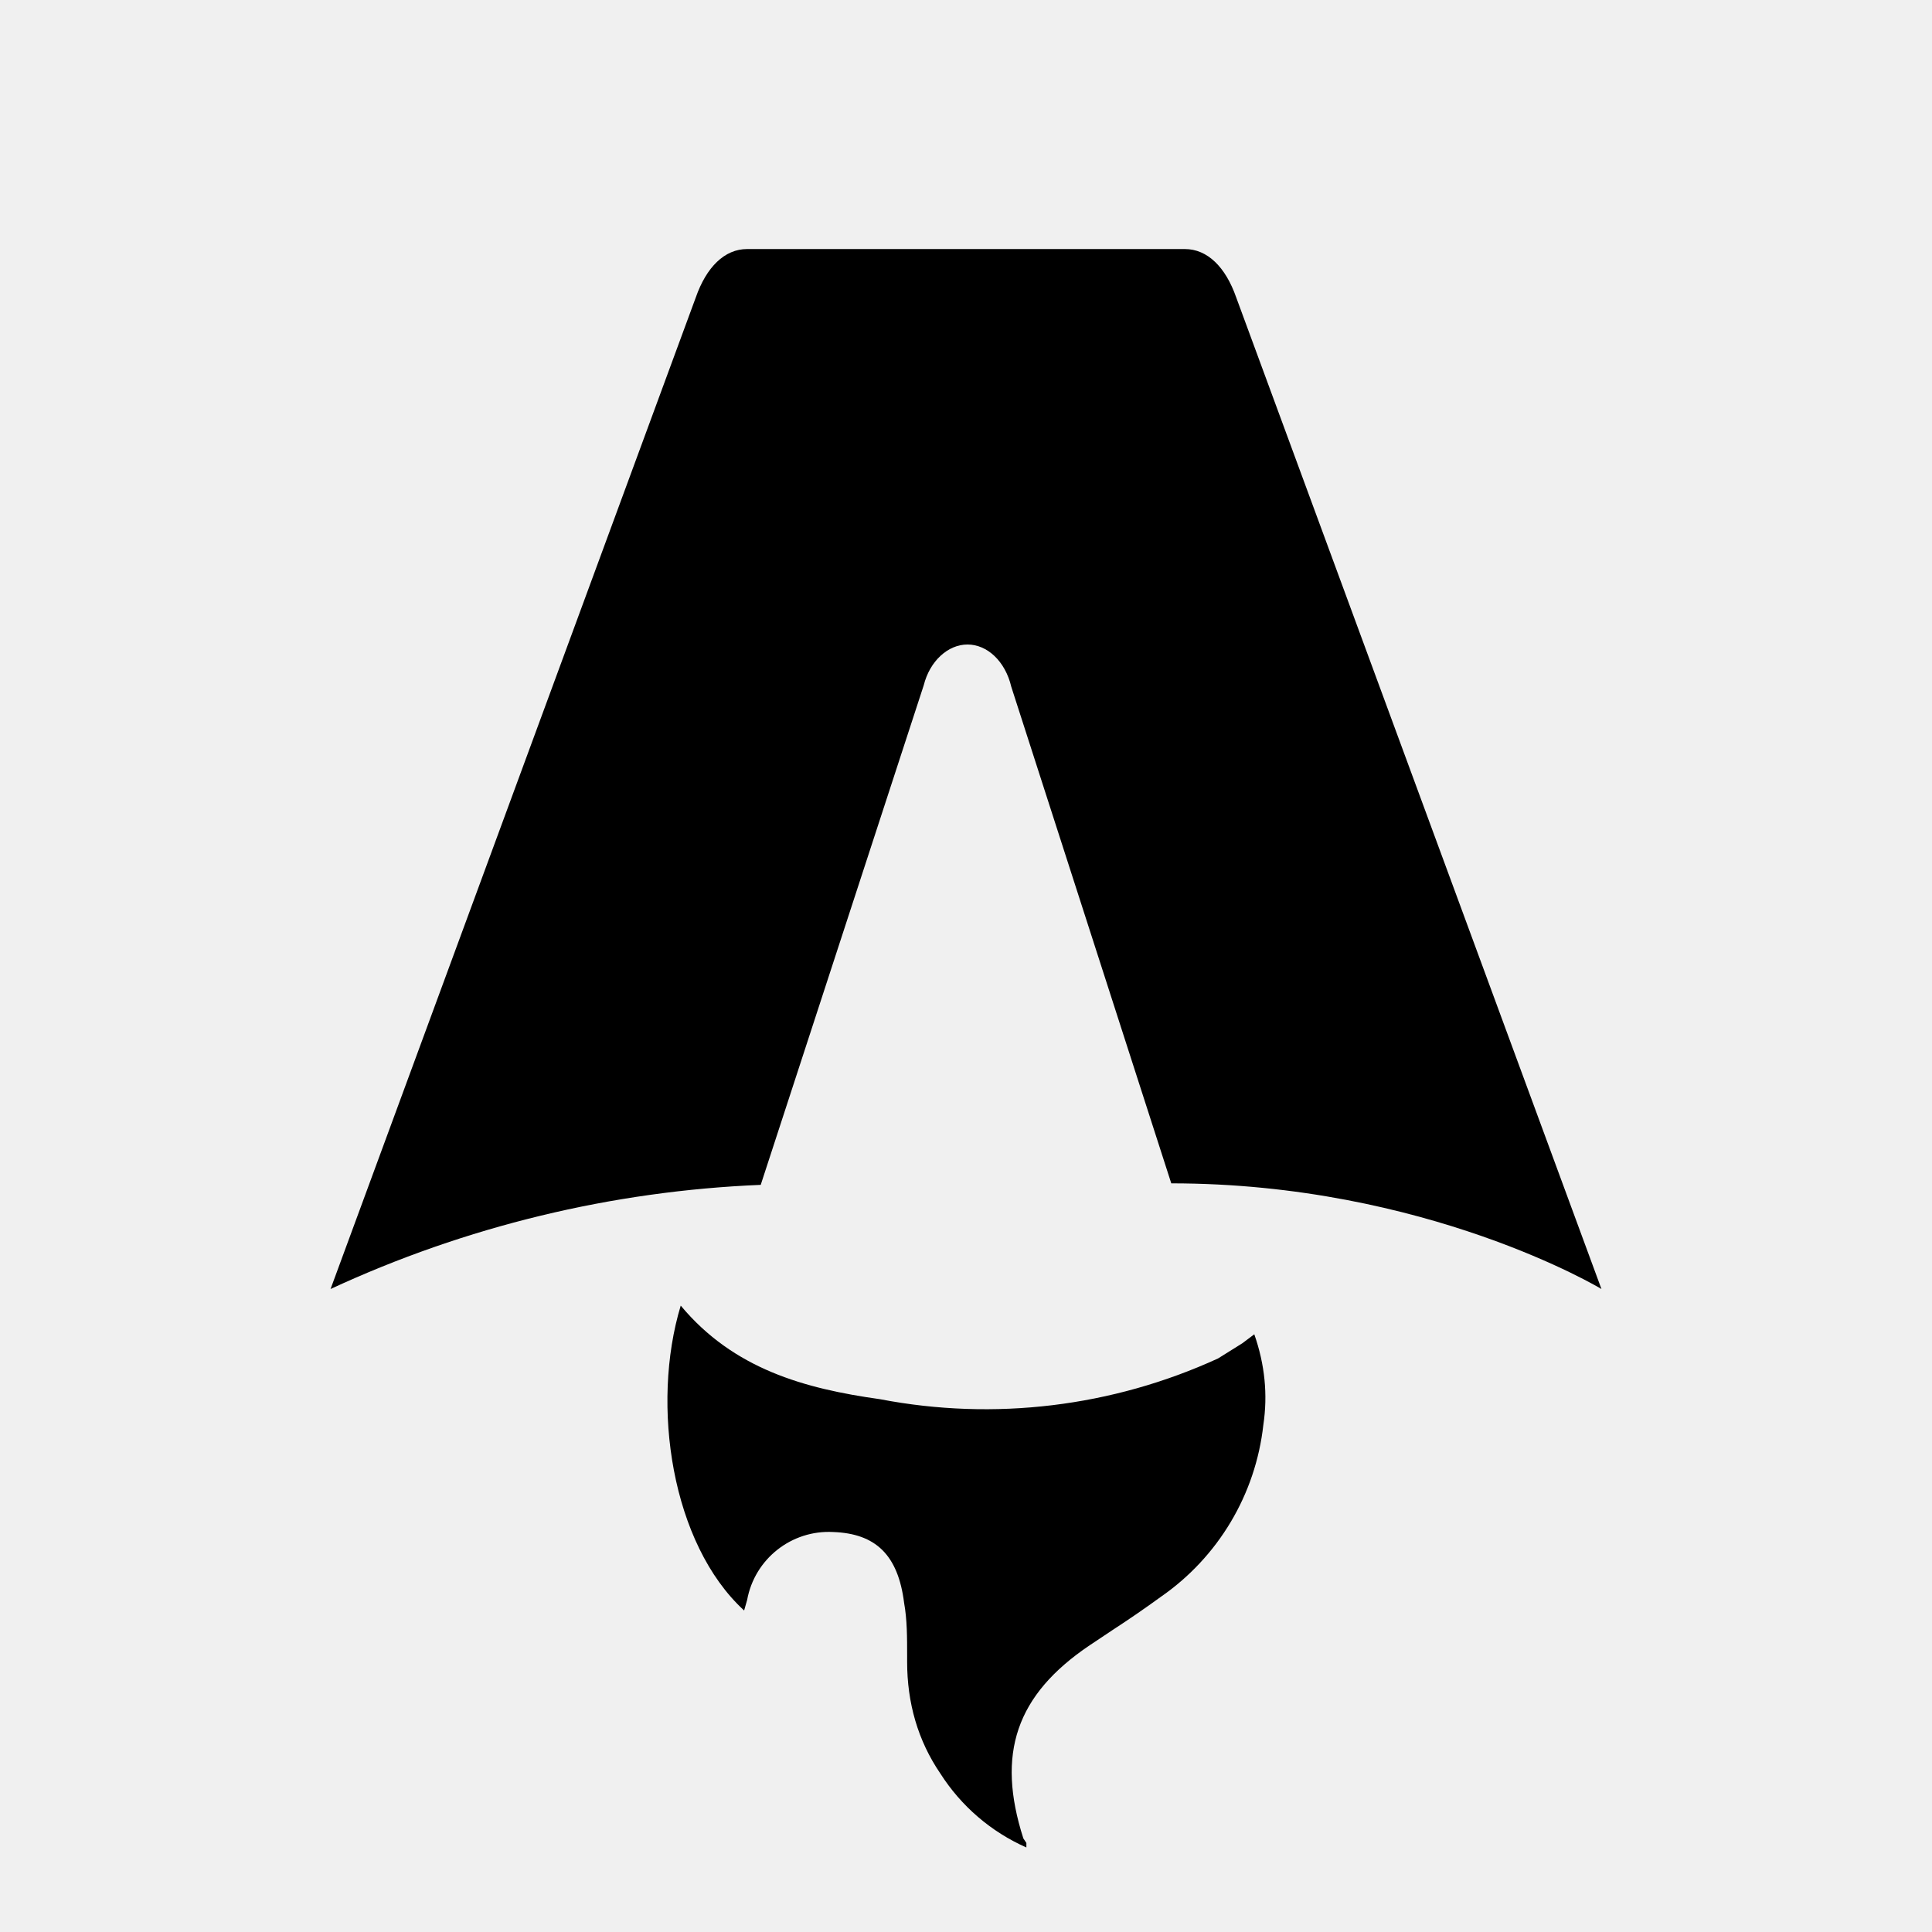
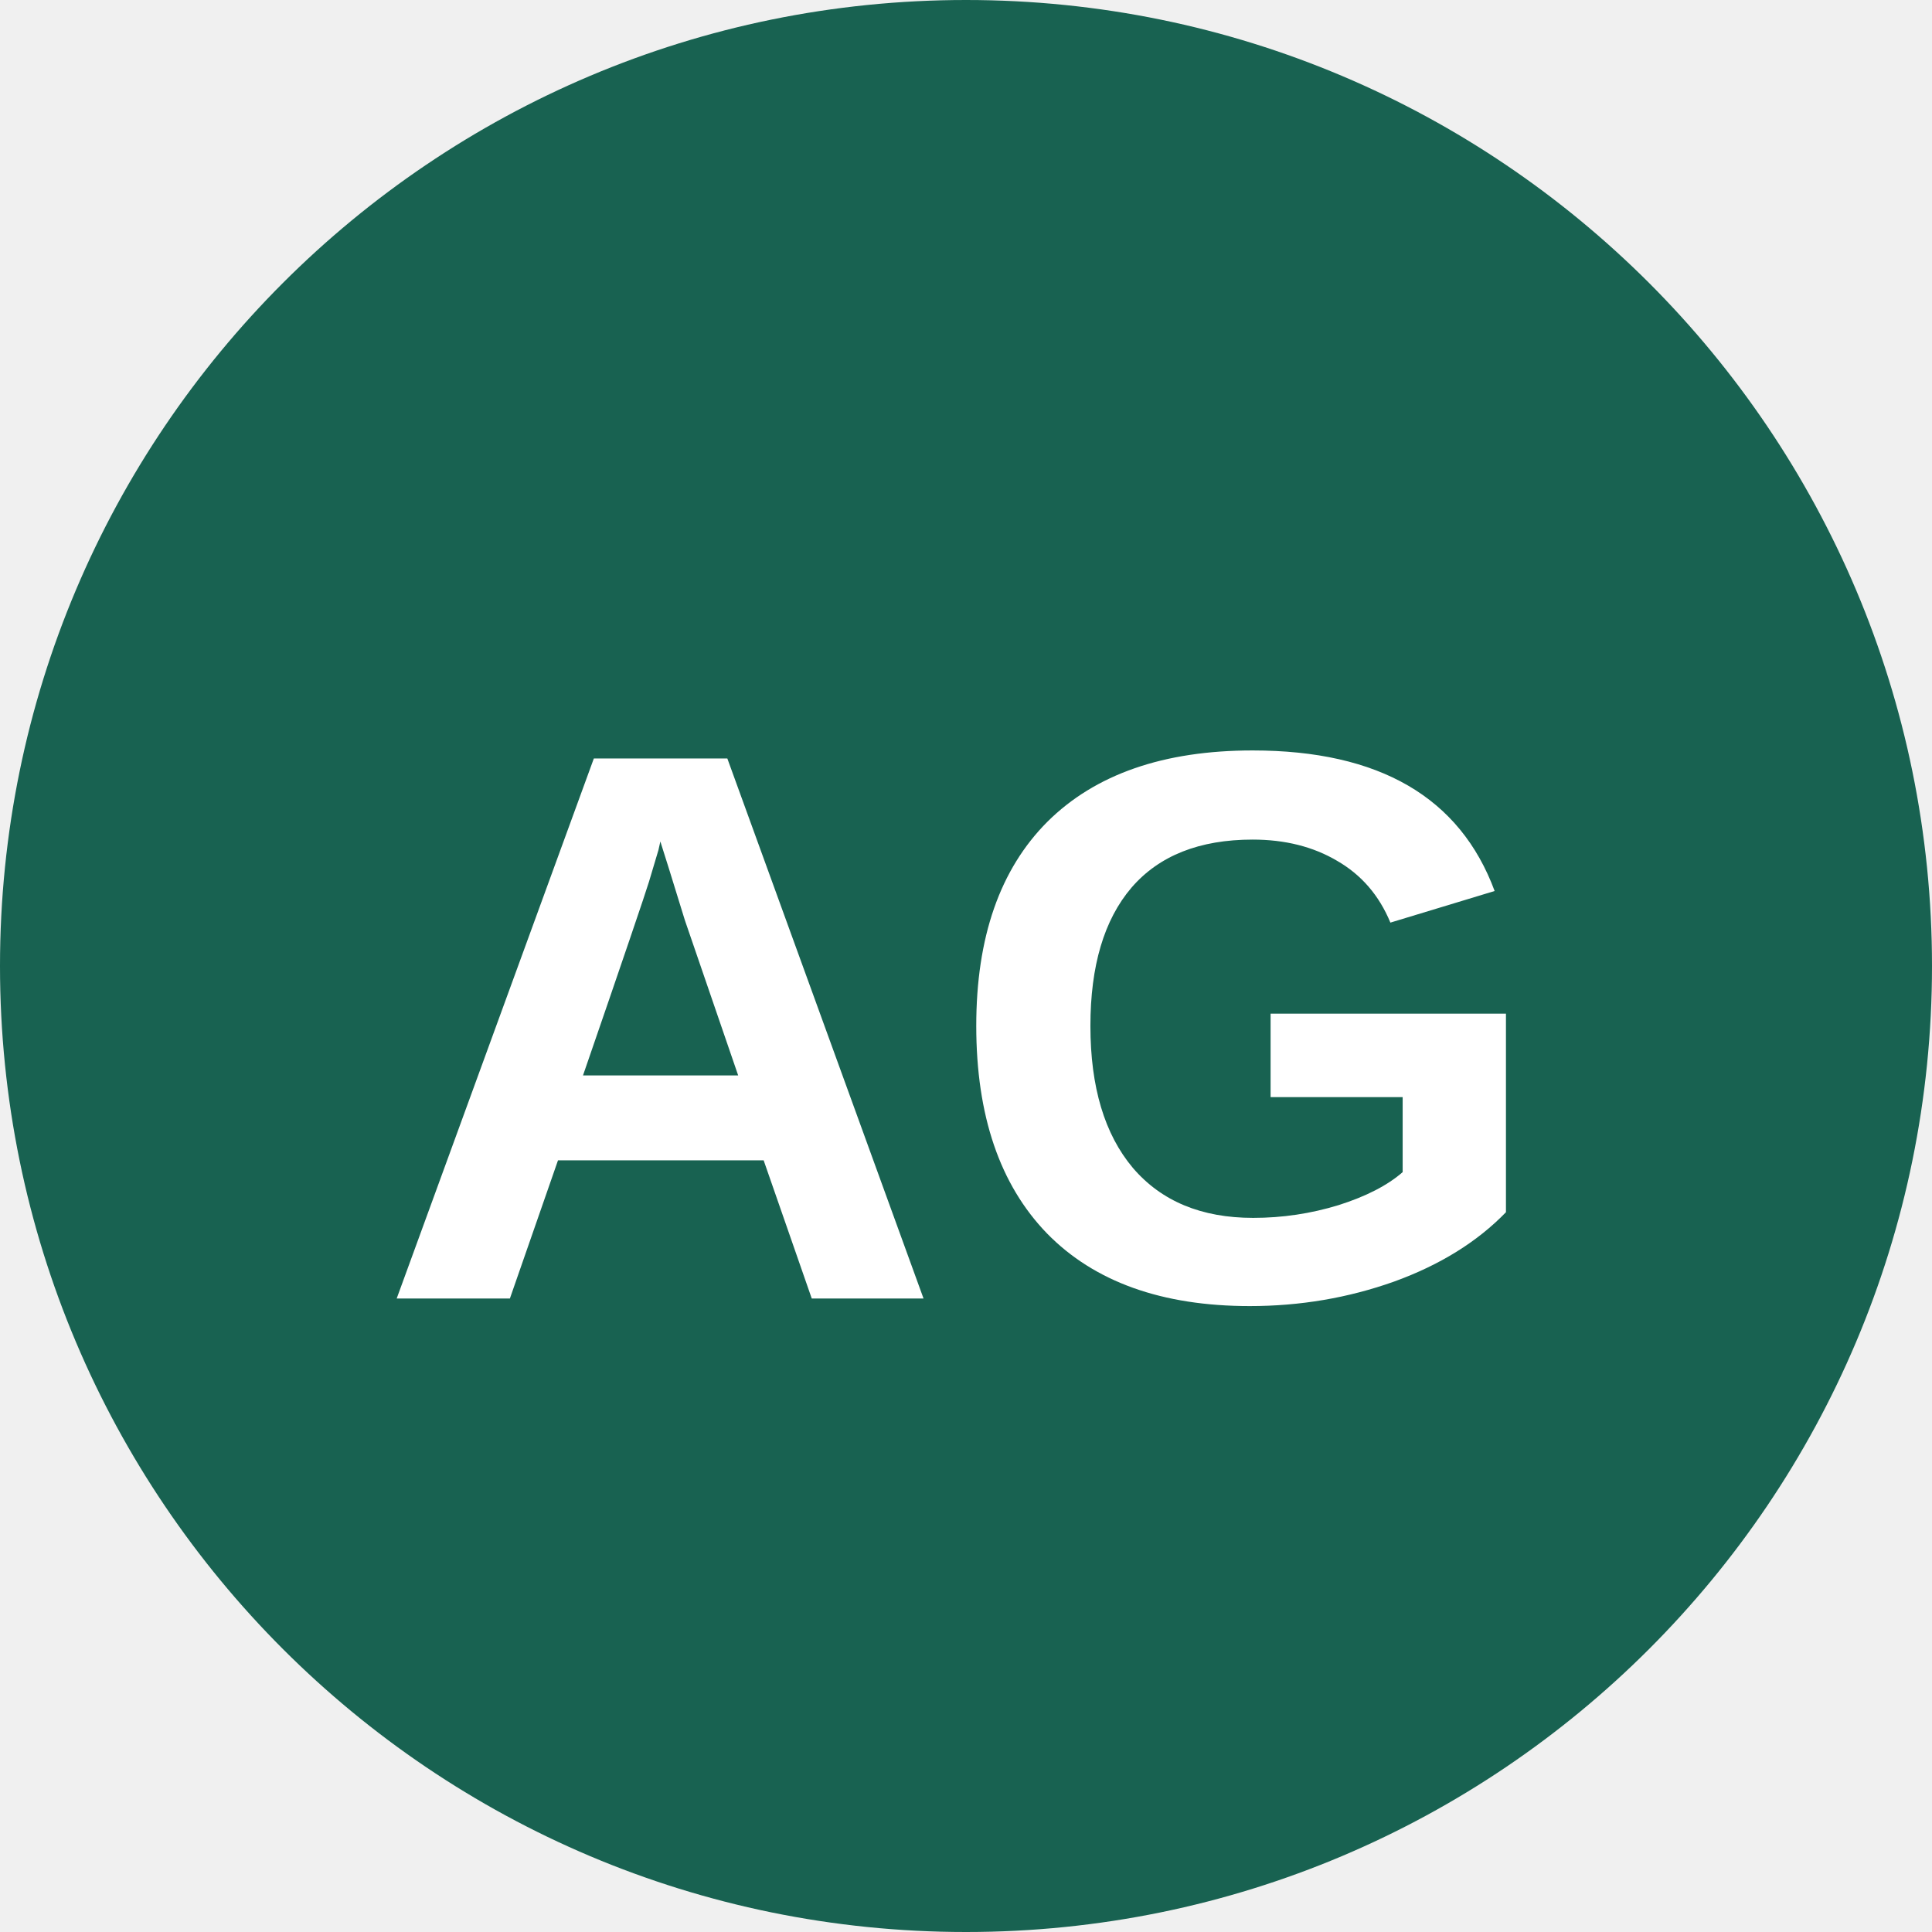
- <svg xmlns="http://www.w3.org/2000/svg" fill="none" viewBox="0 0 128 128">
-   <path d="M50.4 78.5a75.1 75.1 0 0 0-28.5 6.9l24.2-65.7c.7-2 1.9-3.2 3.4-3.2h29c1.5 0 2.7 1.2 3.4 3.2l24.2 65.7s-11.6-7-28.5-7L67 45.5c-.4-1.7-1.6-2.8-2.9-2.8-1.3 0-2.5 1.1-2.9 2.7L50.4 78.5Zm-1.1 28.2Zm-4.2-20.2c-2 6.6-.6 15.8 4.2 20.2a17.5 17.5 0 0 1 .2-.7 5.5 5.5 0 0 1 5.7-4.5c2.8.1 4.3 1.5 4.7 4.7.2 1.1.2 2.3.2 3.5v.4c0 2.7.7 5.2 2.2 7.4a13 13 0 0 0 5.7 4.9v-.3l-.2-.3c-1.8-5.6-.5-9.5 4.4-12.8l1.5-1a73 73 0 0 0 3.2-2.2 16 16 0 0 0 6.8-11.4c.3-2 .1-4-.6-6l-.8.6-1.6 1a37 37 0 0 1-22.4 2.7c-5-.7-9.7-2-13.2-6.2Z" />
-   <style>
-         path { fill: #000; }
-         @media (prefers-color-scheme: dark) {
-             path { fill: #FFF; }
-         }
-     </style>
+ <svg xmlns="http://www.w3.org/2000/svg" viewBox="0 0 64 64">
+   <circle cx="32" cy="32" r="32" fill="#186251" />
+   <text x="32" y="34" text-anchor="middle" dominant-baseline="central" font-family="Arial, Helvetica, sans-serif" font-size="26" font-weight="700" fill="#ffffff">AG</text>
</svg>
